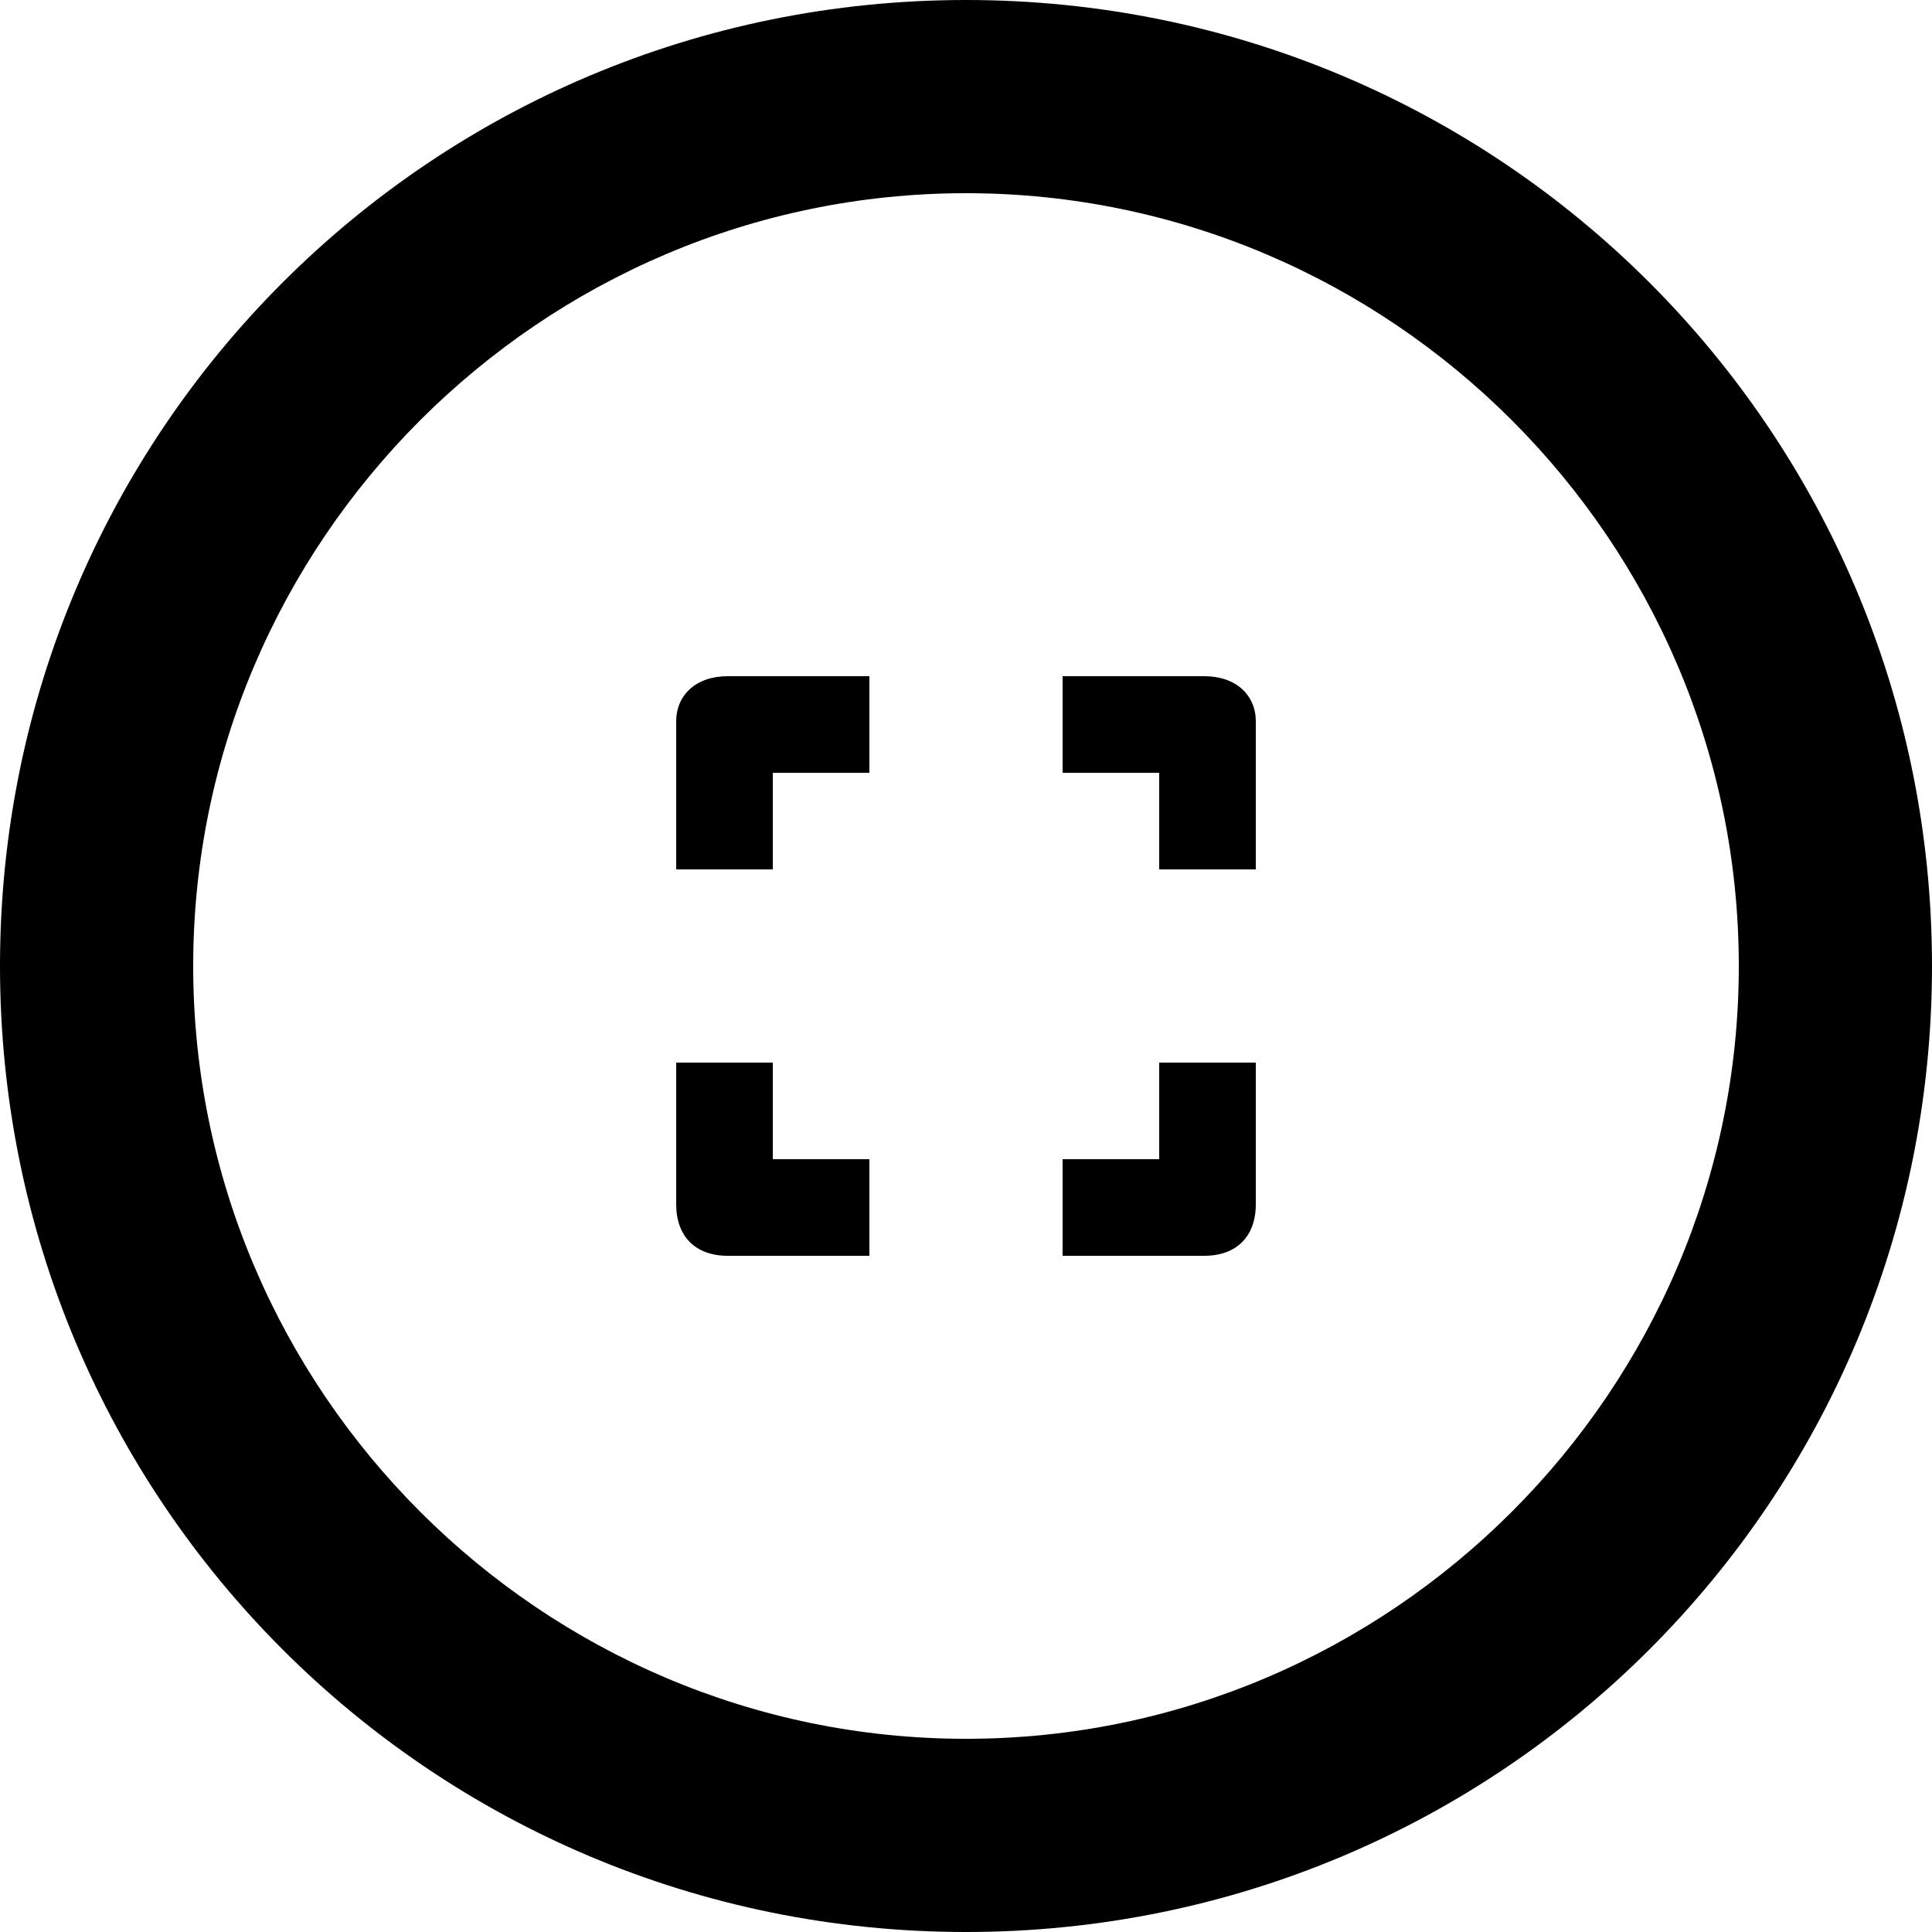
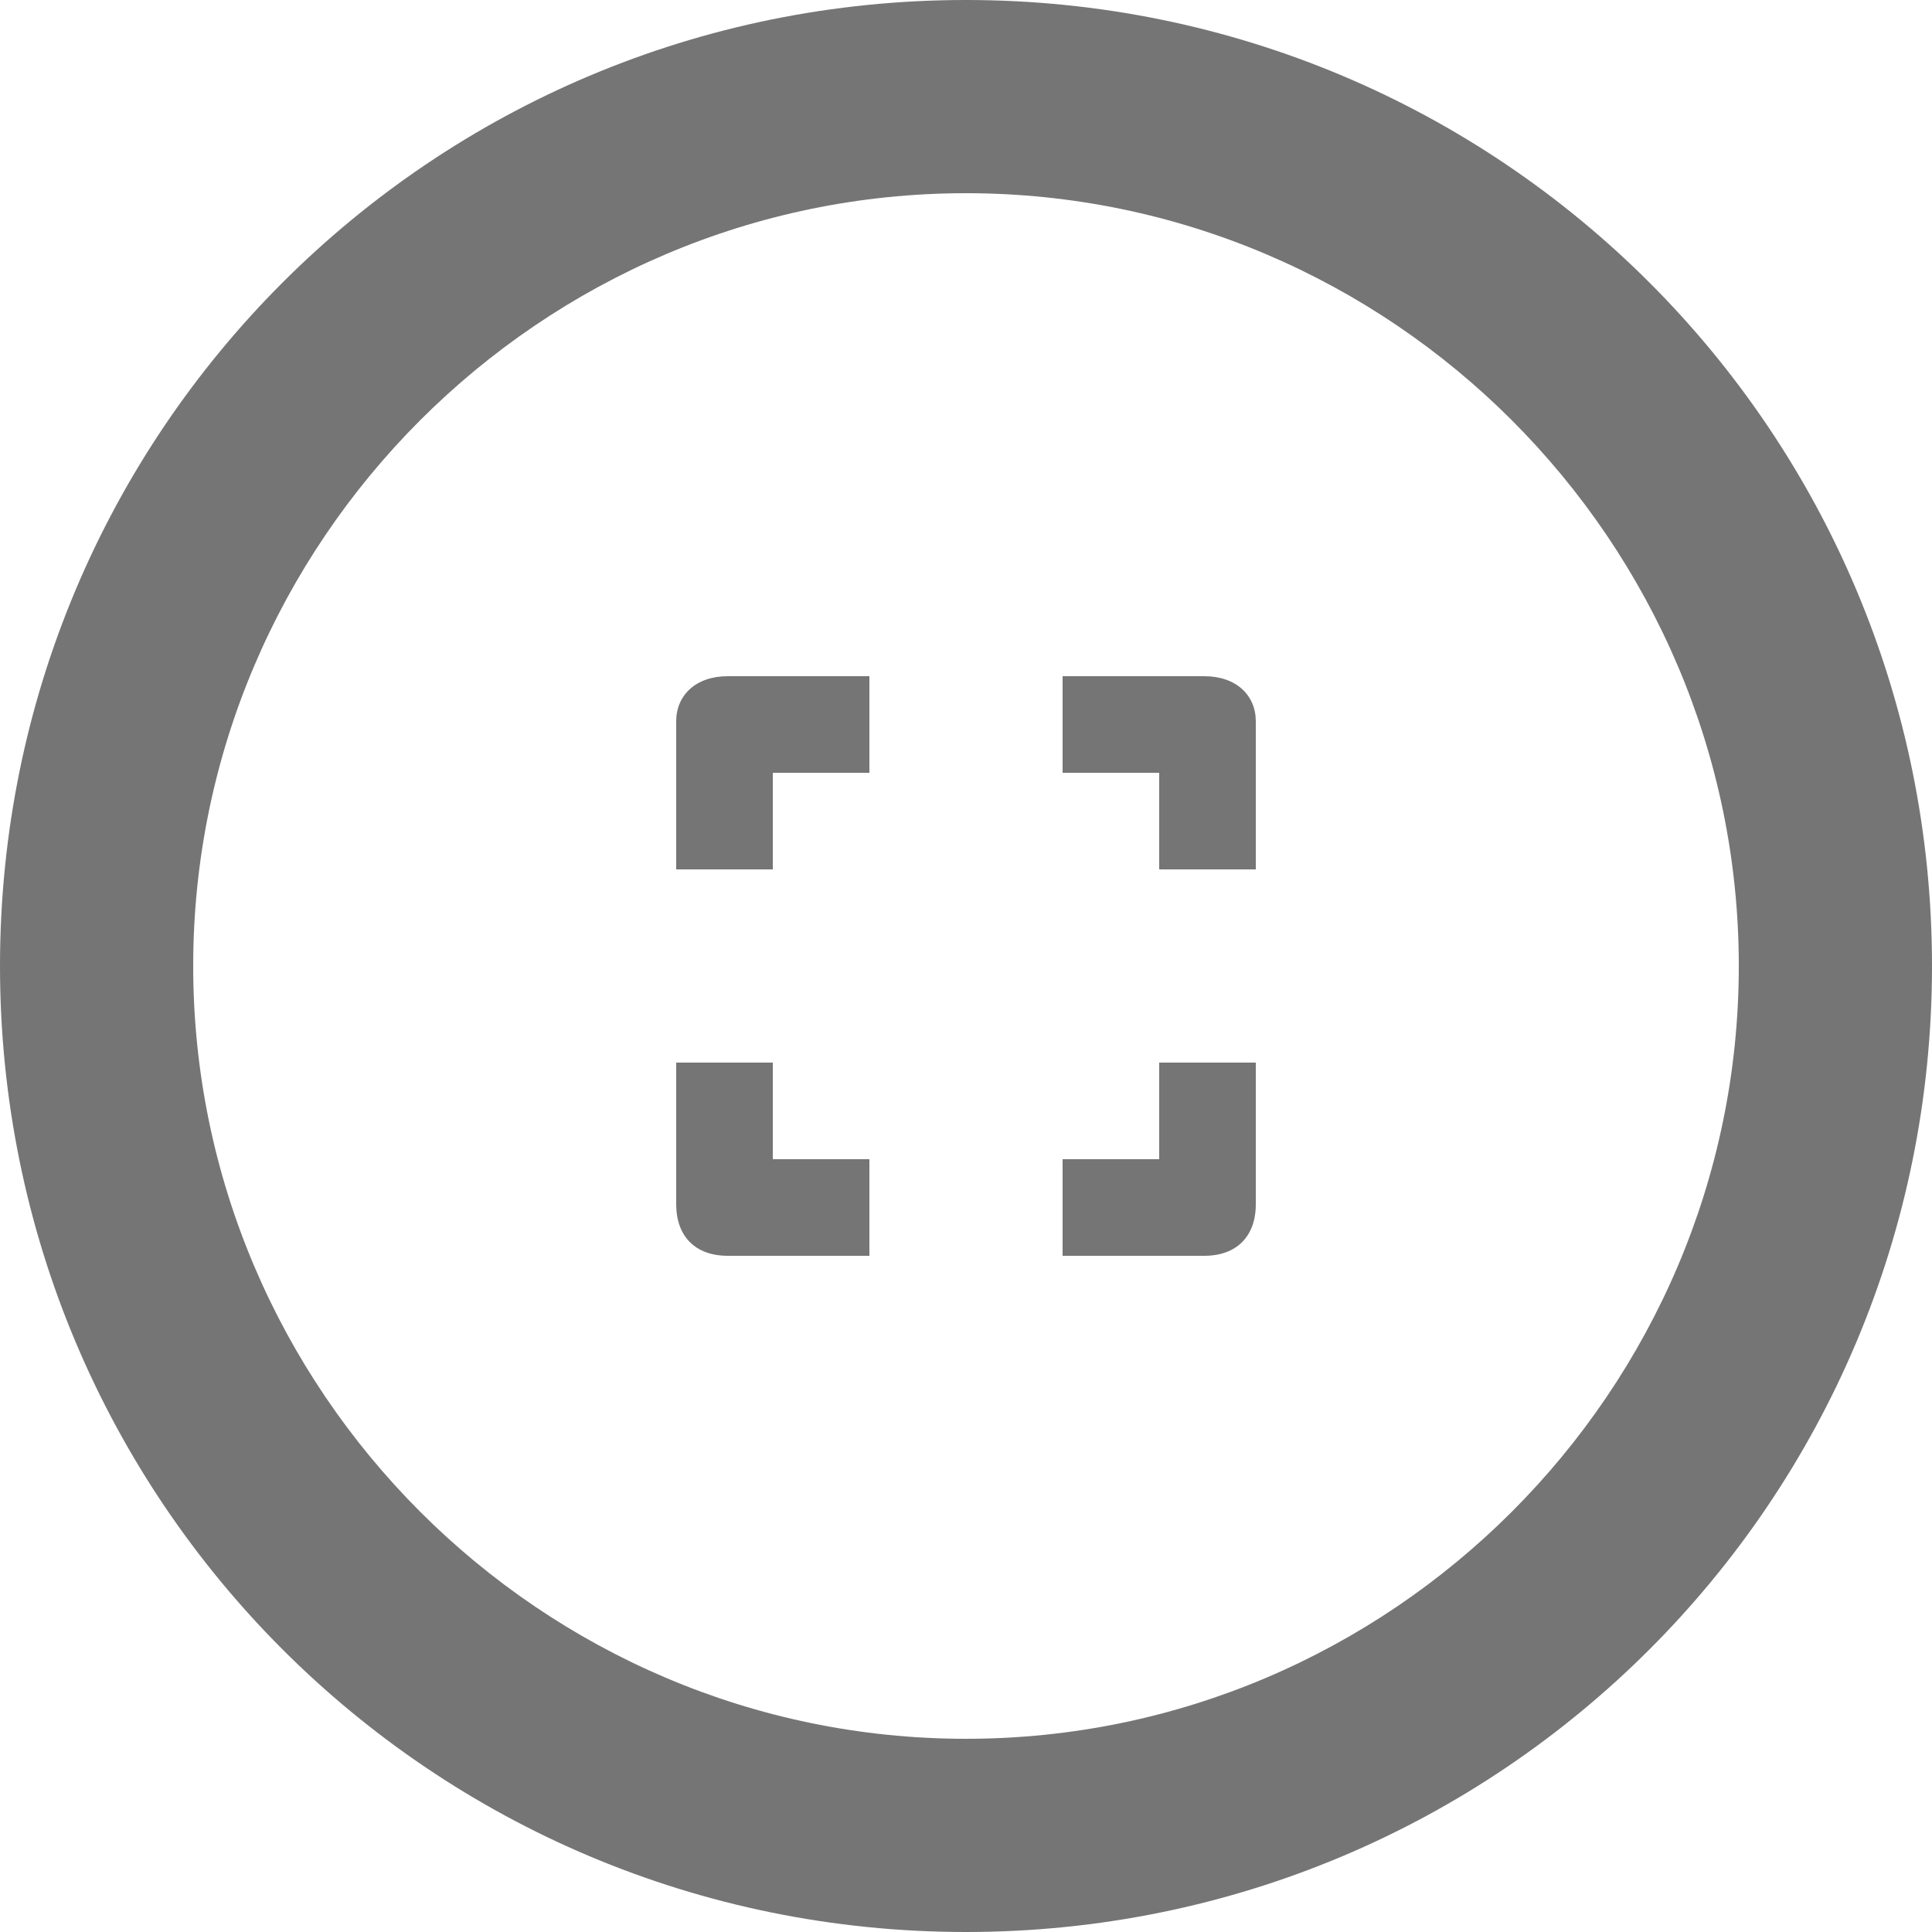
<svg xmlns="http://www.w3.org/2000/svg" version="1.1" id="Calque_1" x="0px" y="0px" viewBox="0 0 30 30" style="enable-background:new 0 0 30 30;" xml:space="preserve">
  <g>
    <g transform="translate(-90, -593)">
      <g id="Group-7" transform="translate(24, 580)">
        <g id="Group-3" transform="translate(66, 13)">
          <g id="Group-9">
            <g id="Group-8">
              <g id="camera-circle">
                <g id="Line_Icons">
                  <g id="Group">
-                     <path id="Shape" d="M15,0C6.7,0,0,6.7,0,15c0,8.3,6.7,15,15,15s15-6.7,15-15C30,6.7,23.3,0,15,0z M15,27           C8.4,27,3,21.6,3,15C3,8.4,8.4,3,15,3s12,5.4,12,12C27,21.6,21.6,27,15,27z" />
+                     <path id="Shape" fill="#757575" d="M15,0C6.7,0,0,6.7,0,15c0,8.3,6.7,15,15,15s15-6.7,15-15C30,6.7,23.3,0,15,0z M15,27           C8.4,27,3,21.6,3,15C3,8.4,8.4,3,15,3s12,5.4,12,12C27,21.6,21.6,27,15,27z" />
                  </g>
                </g>
              </g>
              <g id="barcode-2" transform="translate(10.5, 10.5)">
                <g>
                  <g>
-                     <path id="Path" d="M1.5,1.5H3V0H0.8C0.3,0,0,0.3,0,0.7V3h1.5V1.5z" />
-                     <path d="M8.2,0H6v1.5h1.5V3H9V0.7C9,0.3,8.7,0,8.2,0z" />
-                     <path d="M1.5,6H0v2.2C0,8.7,0.3,9,0.8,9H3V7.5H1.5V6z" />
-                     <path d="M7.5,7.5H6V9h2.2C8.7,9,9,8.7,9,8.2V6H7.5V7.5z" />
+                     <path id="Path" fill="#757575" d="M1.5,1.5H3V0H0.8C0.3,0,0,0.3,0,0.7V3h1.5V1.5z" />
+                     <path fill="#757575" d="M8.2,0H6v1.5h1.5V3H9V0.7C9,0.3,8.7,0,8.2,0z" />
+                     <path fill="#757575" d="M1.5,6H0v2.2C0,8.7,0.3,9,0.8,9H3V7.5H1.5V6z" />
+                     <path fill="#757575" d="M7.5,7.5H6V9h2.2C8.7,9,9,8.7,9,8.2V6H7.5V7.5z" />
                  </g>
                </g>
              </g>
            </g>
          </g>
        </g>
      </g>
    </g>
  </g>
</svg>
